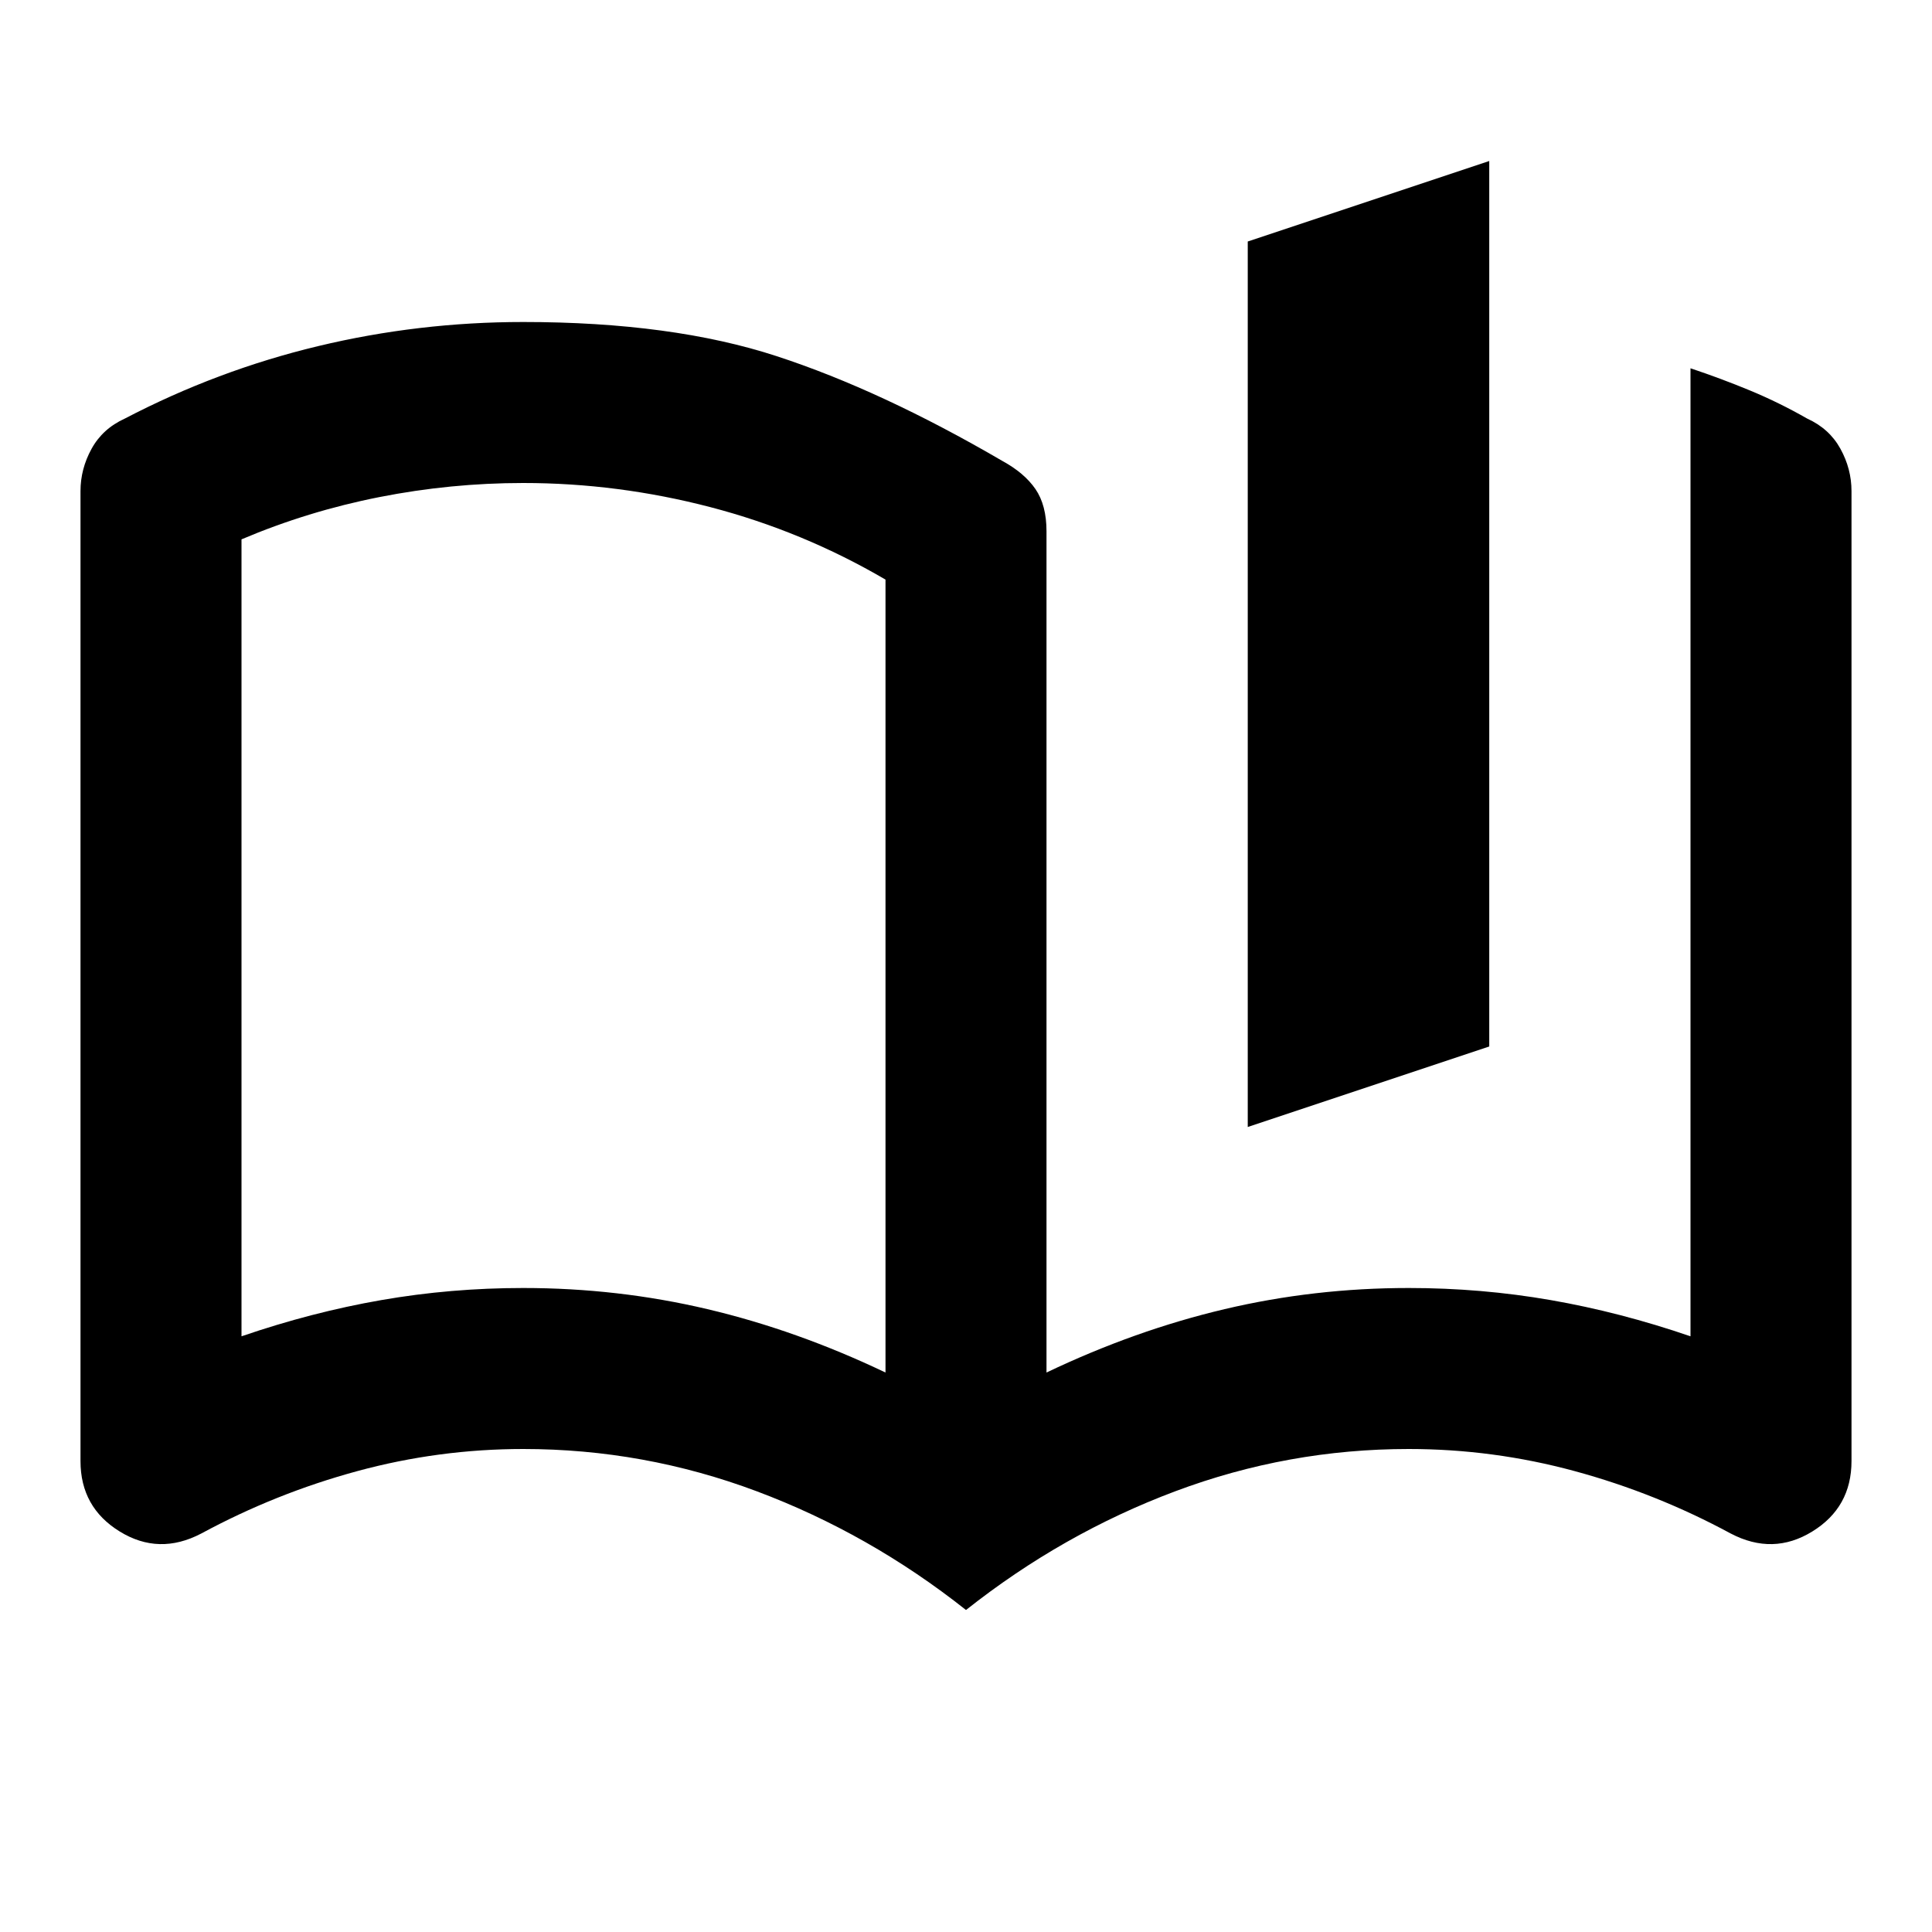
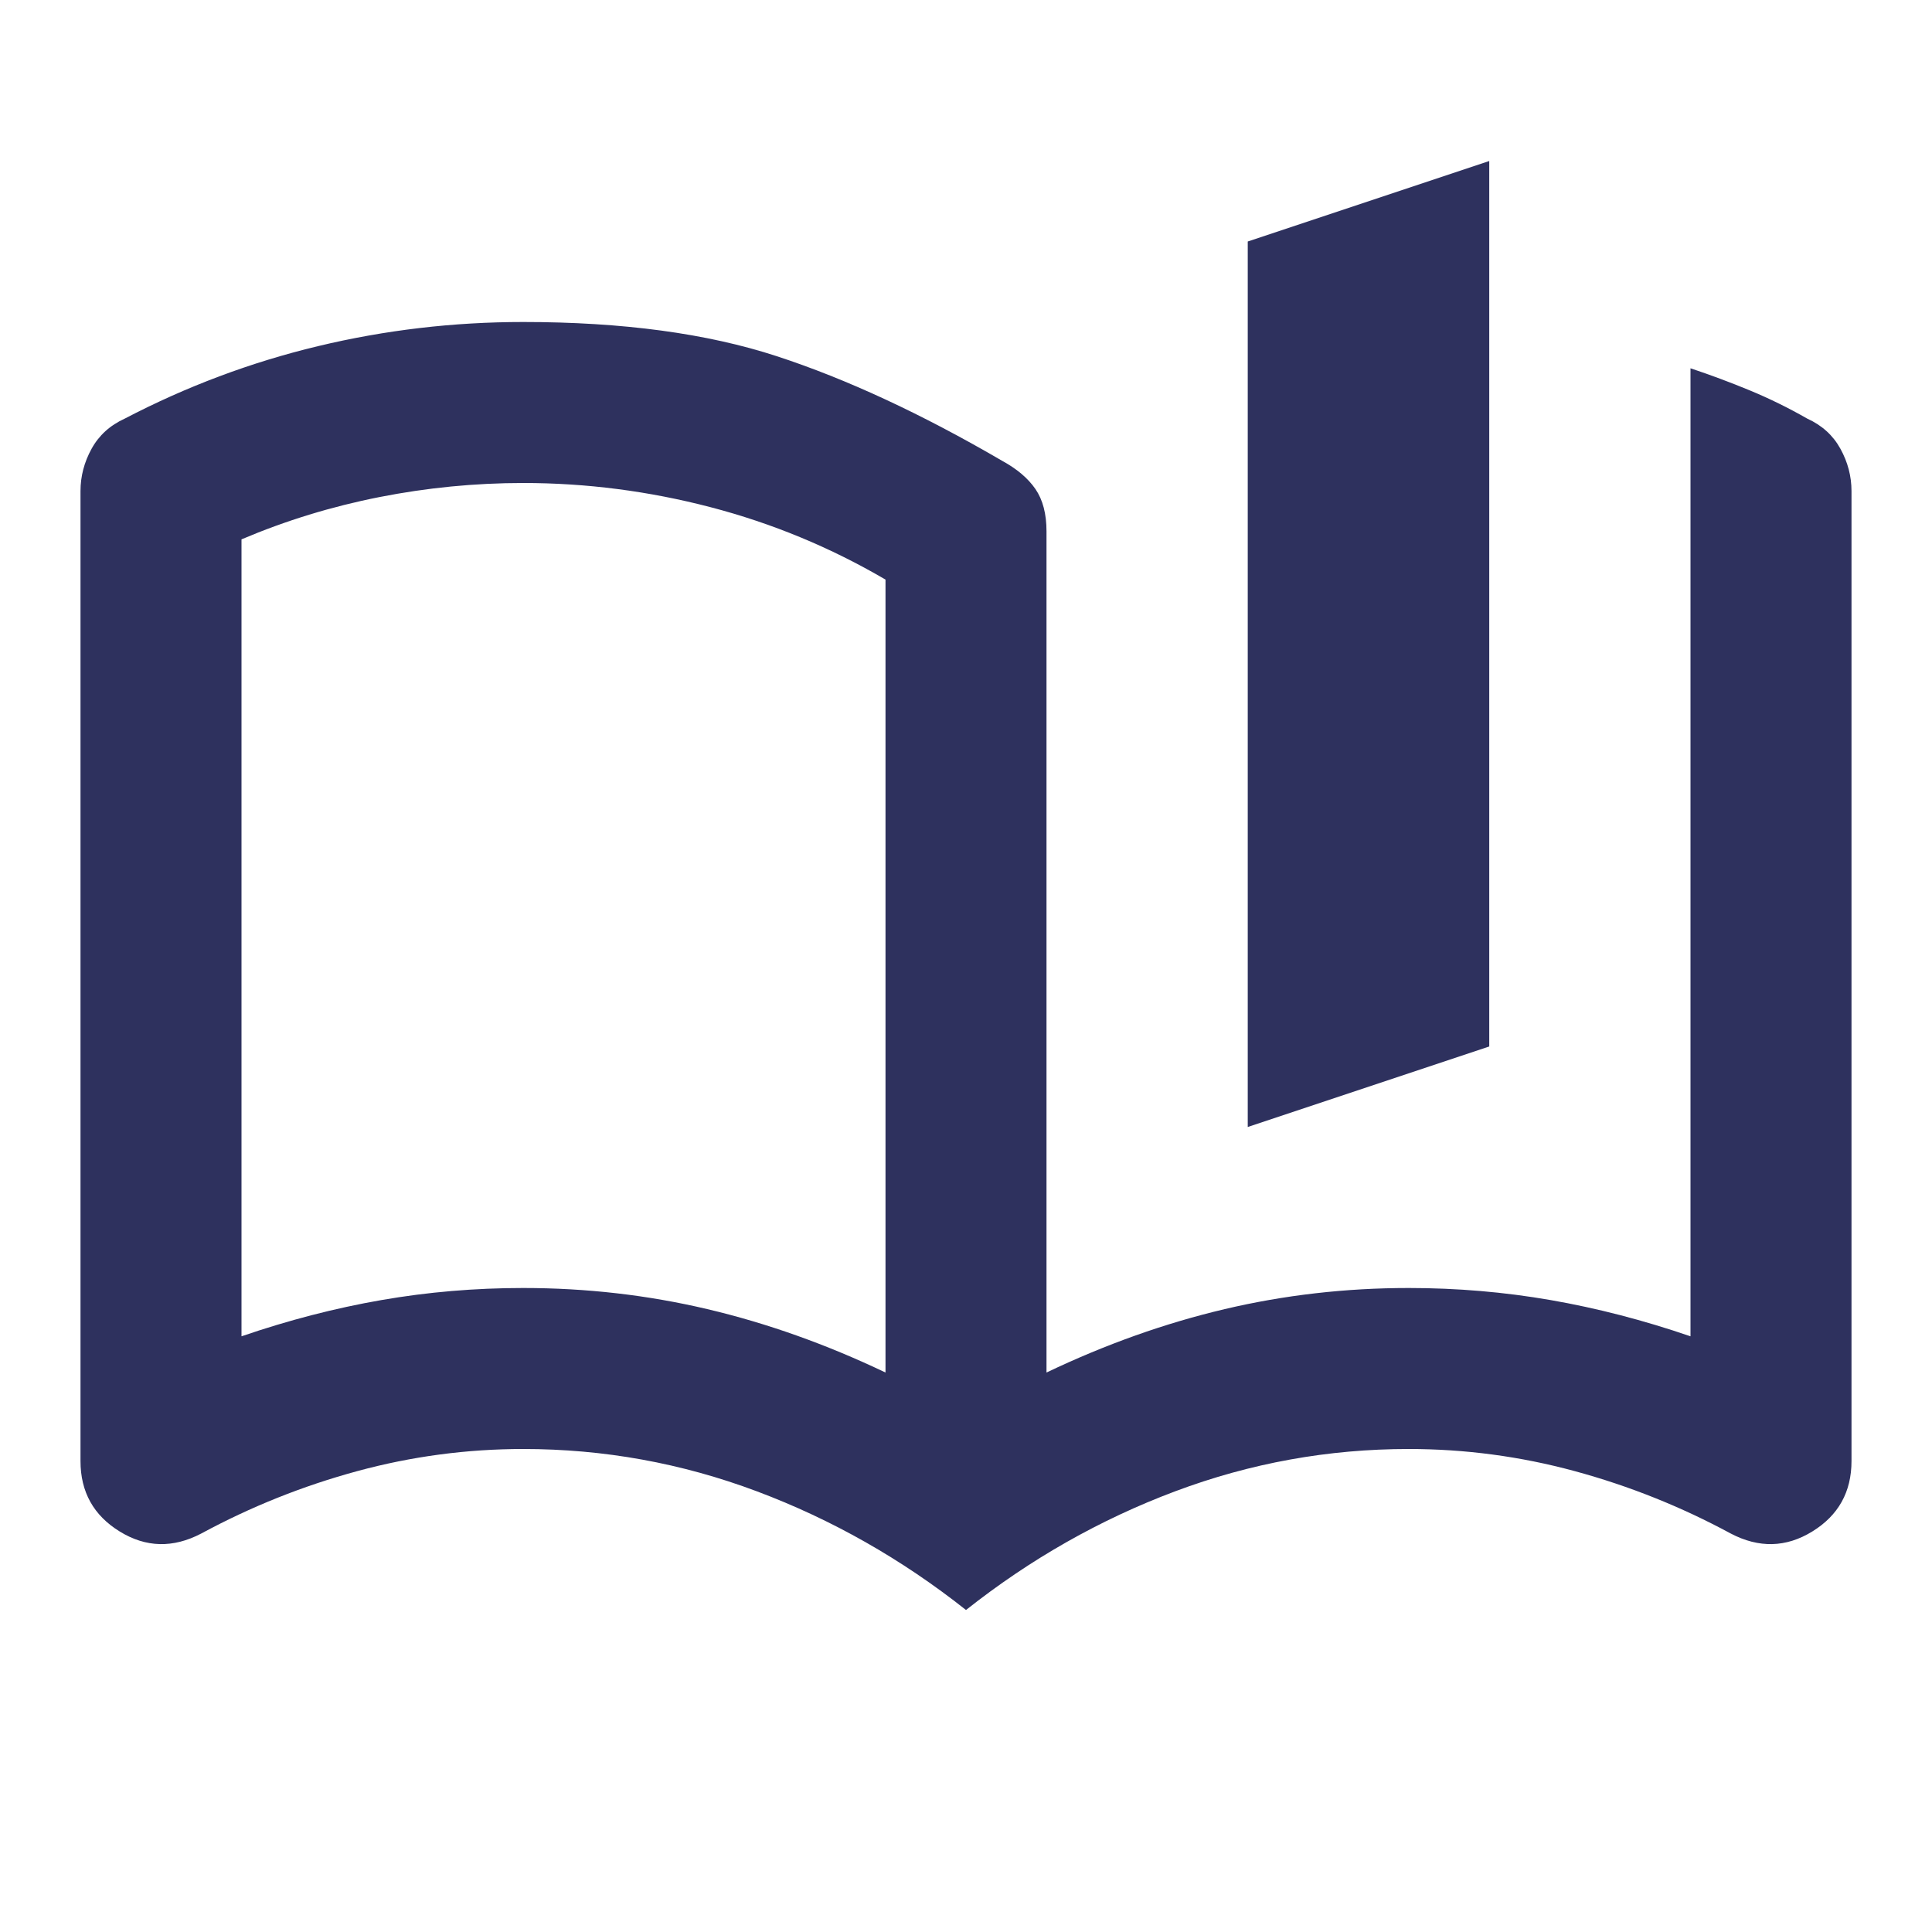
- <svg xmlns="http://www.w3.org/2000/svg" height="24px" viewBox="0 -960 960 960" width="24px">
+ <svg xmlns="http://www.w3.org/2000/svg" height="24px" viewBox="0 -960 960 960" width="24px" fill="#2E315E">
  <path d="M440-278v-394q-41-24-87-36t-93-12q-36 0-71.5 7T120-692v396q35-12 69.5-18t70.5-6q47 0 91.5 10.5T440-278Zm40 118q-48-38-104-59t-116-21q-42 0-82.5 11T100-198q-21 11-40.5-1T40-234v-482q0-11 5.5-21T62-752q46-24 96-36t102-12q74 0 126 17t112 52q11 6 16.5 14t5.5 21v418q44-21 88.5-31.5T700-320q36 0 70.5 6t69.5 18v-481q15 5 29.5 11t28.5 14q11 5 16.5 15t5.5 21v482q0 23-19.5 35t-40.5 1q-37-20-77.5-31T700-240q-60 0-116 21t-104 59Zm140-240v-440l120-40v440l-120 40Zm-340-99Z" />
</svg>
